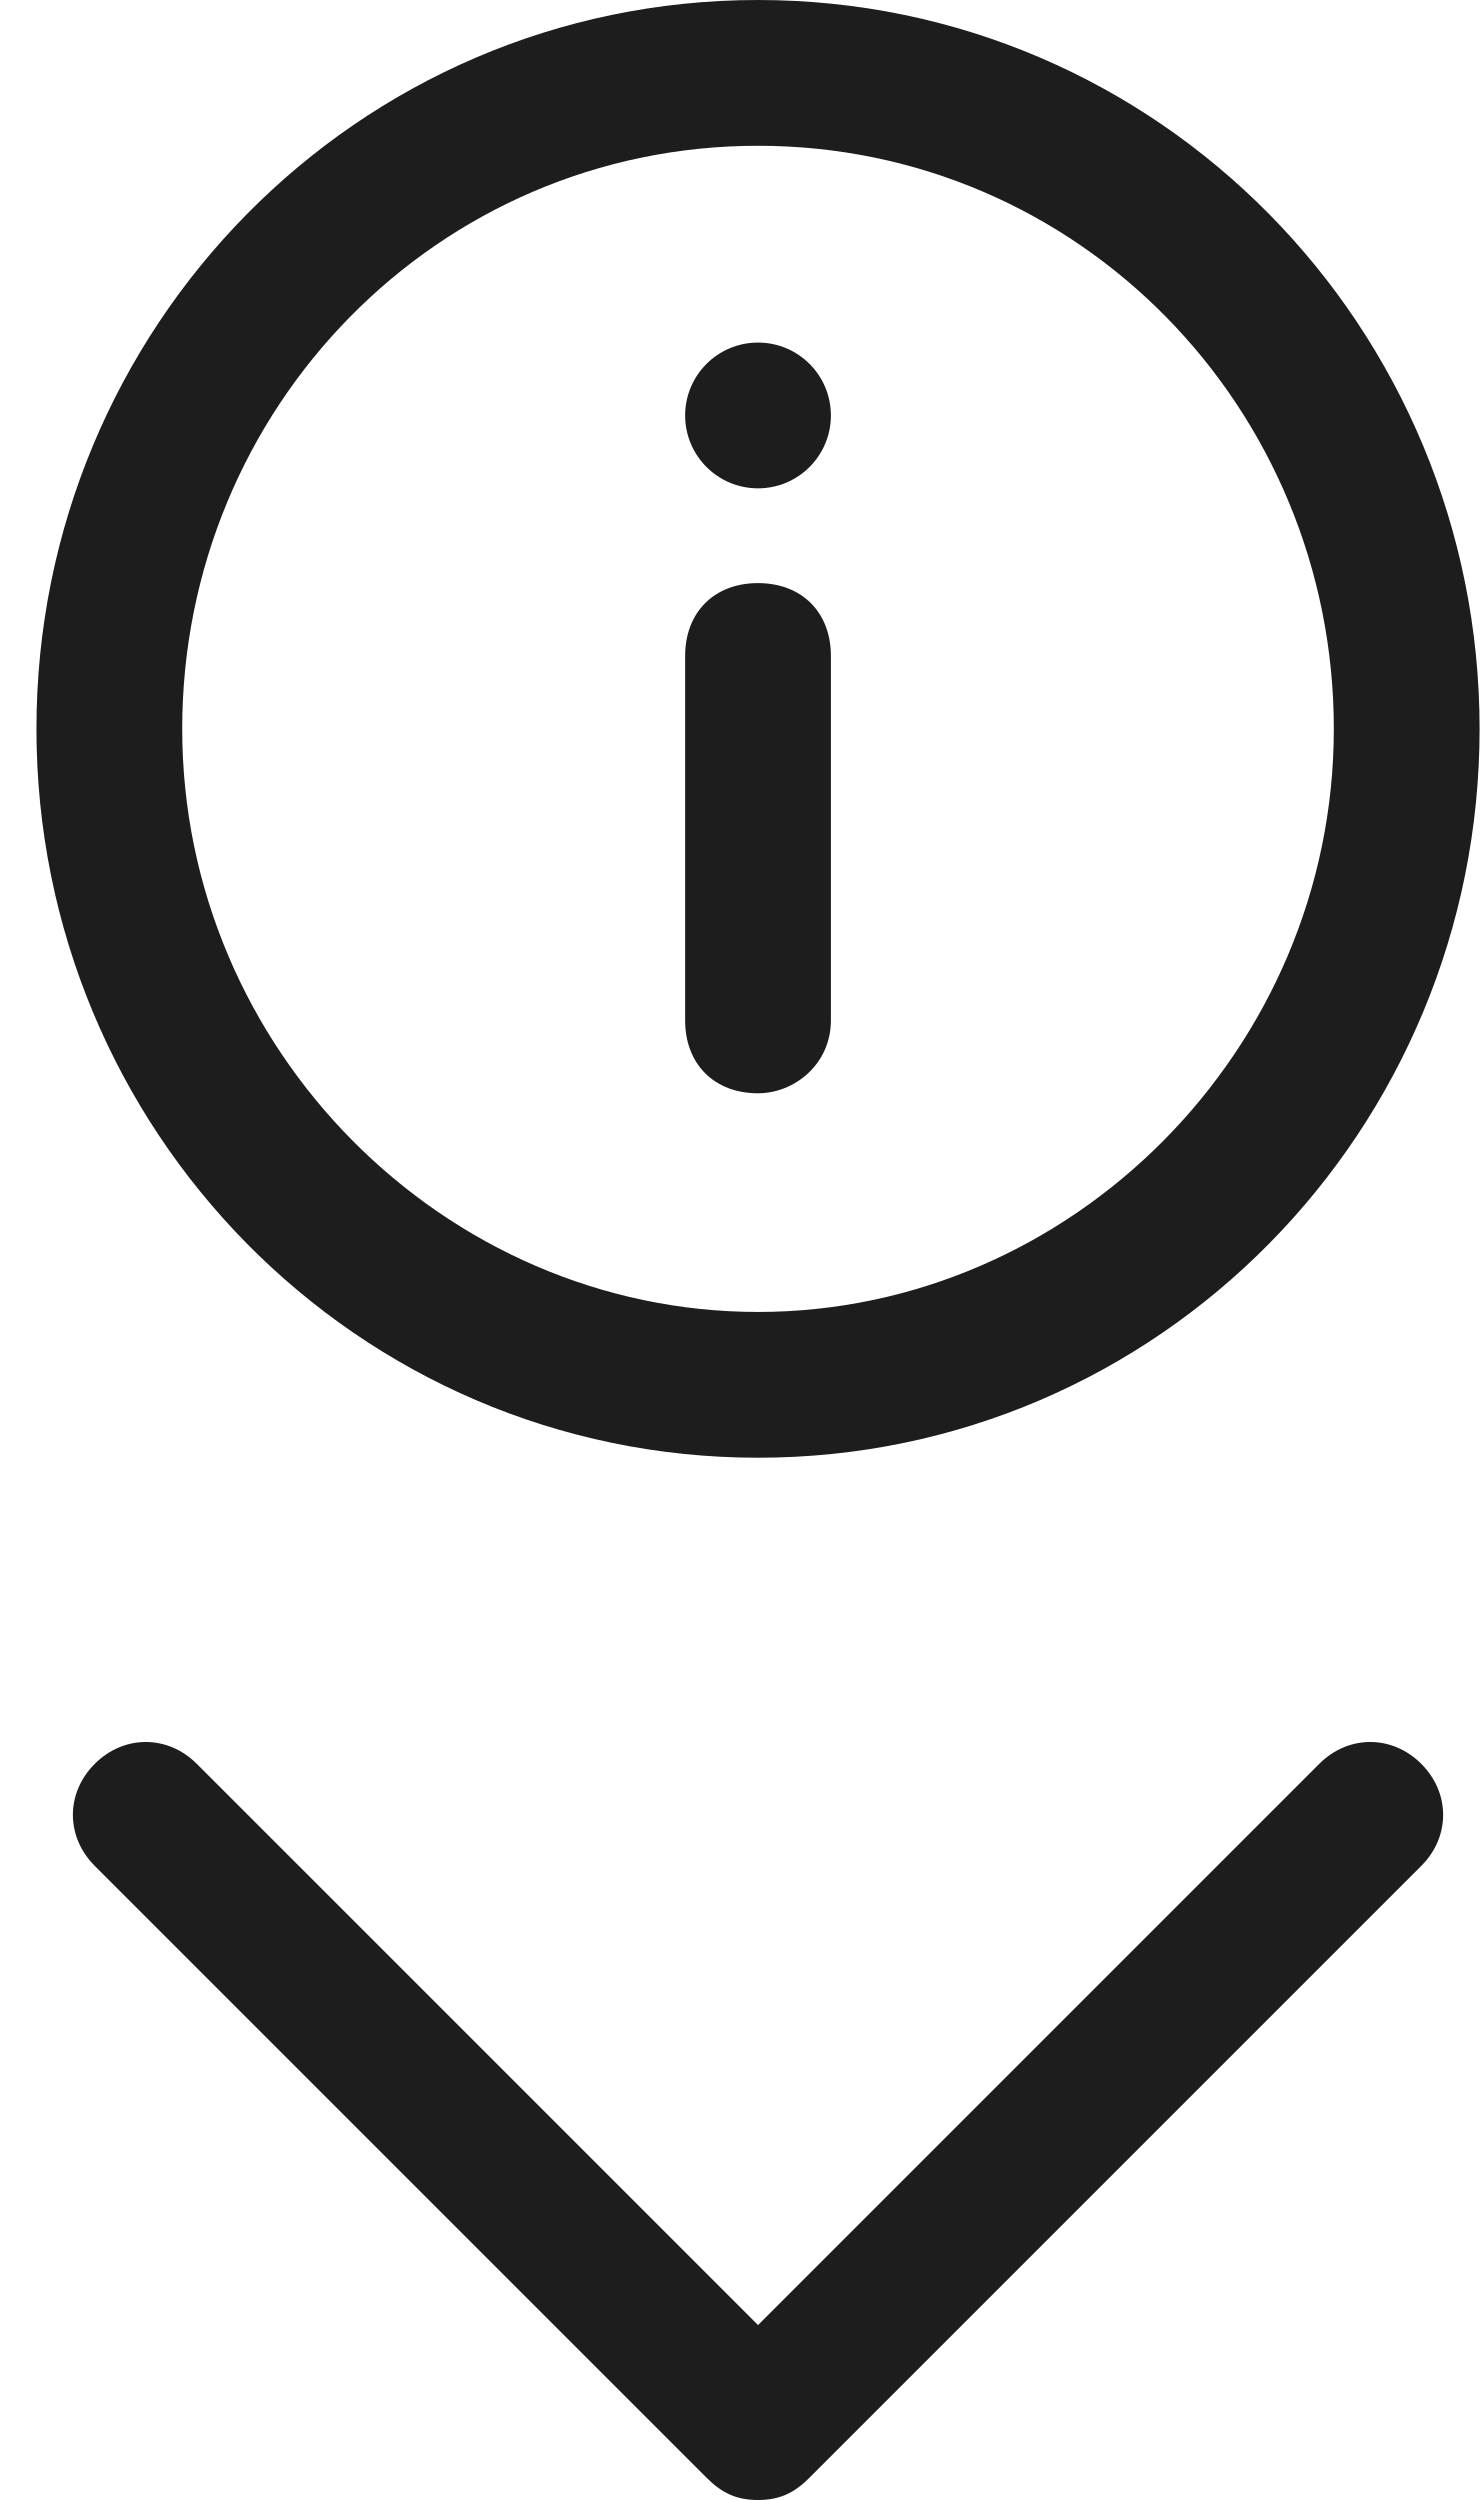
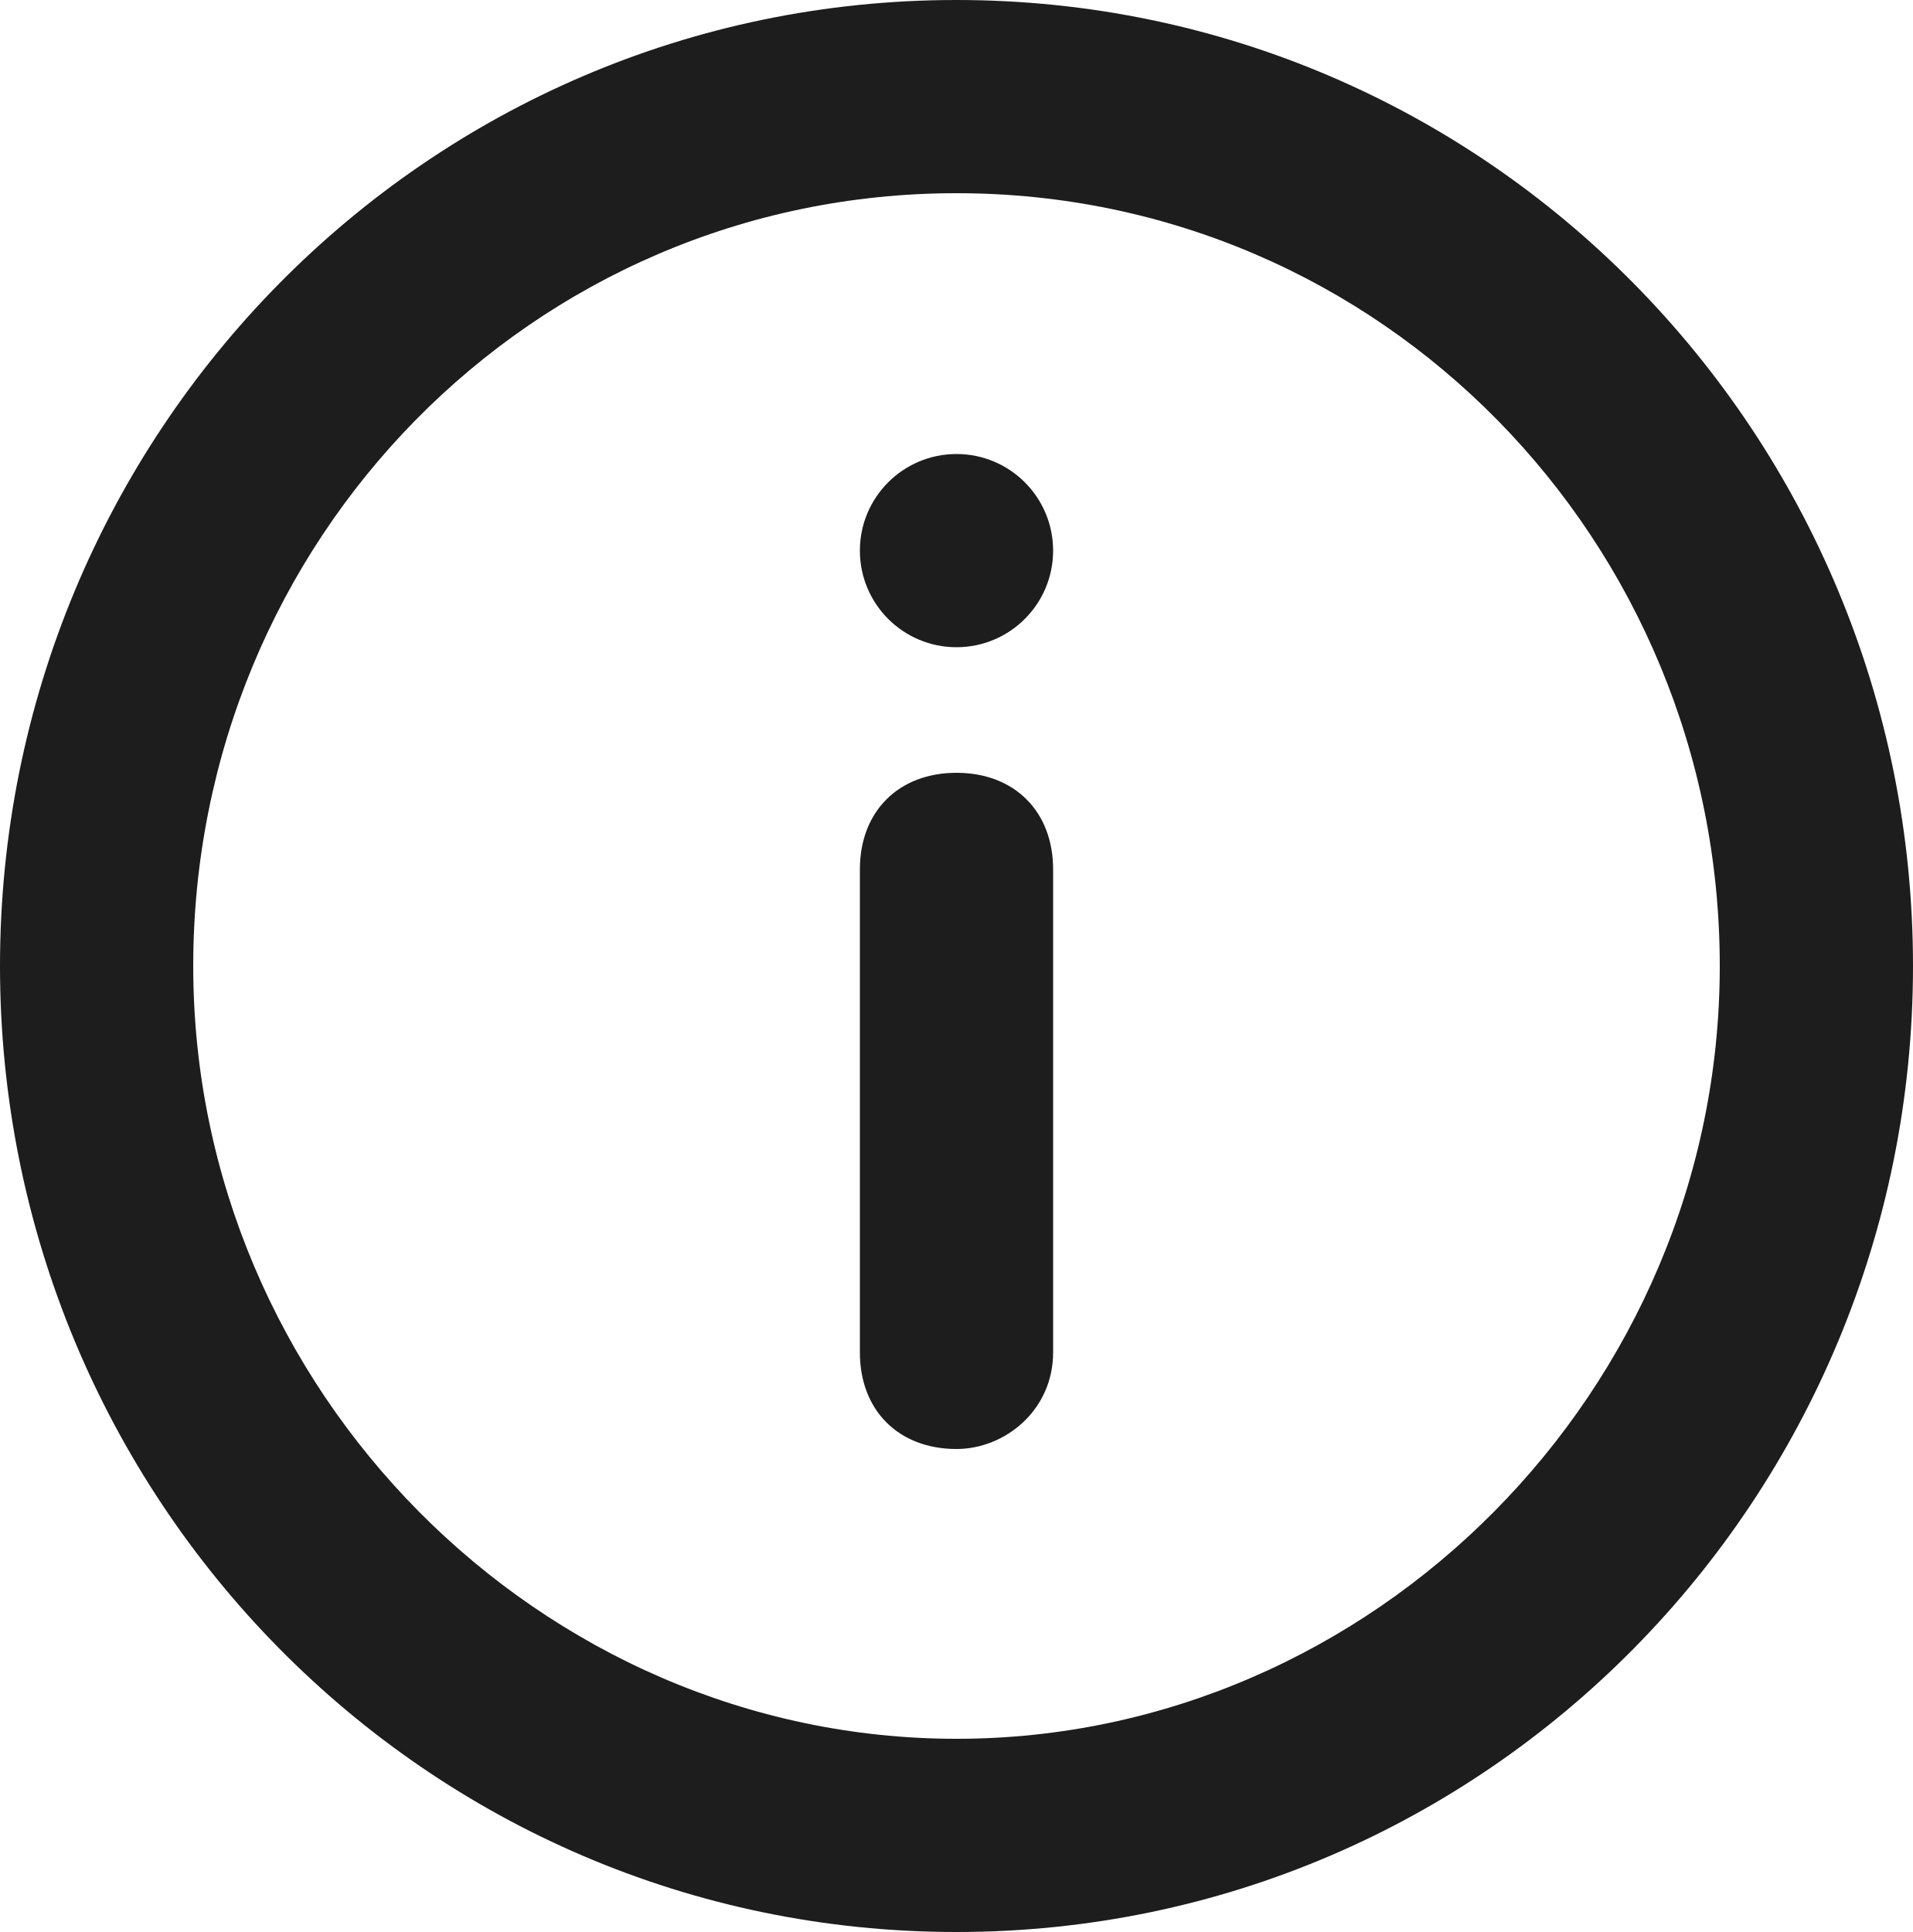
- <svg viewBox="0 0 20.3 34.3">
-   <path class="icon__shape" fill="#1d1d1d" d="M10.4 2c4.4 0 7.9 3.6 7.9 8s-3.6 8-7.9 8-7.9-3.6-7.9-8S6 2 10.4 2m0-2C4.9 0 .5 4.5.5 10s4.4 10 9.9 10 9.9-4.5 9.9-10-4.4-10-9.9-10z" />
-   <path class="icon__shape" fill="#1d1d1d" d="M10.4 15c-.6 0-1-.4-1-1V9c0-.6.4-1 1-1s1 .4 1 1v5c0 .6-.5 1-1 1zm0 19.3c-.3 0-.5-.1-.7-.3l-8.4-8.4c-.4-.4-.4-1 0-1.4s1-.4 1.4 0l7.7 7.7 7.7-7.7c.4-.4 1-.4 1.4 0s.4 1 0 1.4L11.1 34c-.2.2-.4.3-.7.3z" />
-   <circle class="icon__shape" fill="#1d1d1d" cx="10.4" cy="5.7" r="1" />
+ <svg viewBox="0 0 19.8 20">
+   <path class="icon__shape" fill="#1d1d1d" d="M9.9,2c4.4,0,7.9,3.6,7.9,8s-3.6,8-7.9,8S2,14.4,2,10S5.5,2,9.9,2 M9.9,0C4.4,0,0,4.5,0,10s4.4,10,9.9,10  s9.9-4.5,9.9-10S15.4,0,9.9,0z" />
+   <circle class="icon__shape" fill="#1d1d1d" cx="9.9" cy="5.7" r="1" />
+   <path class="icon__shape" fill="#1d1d1d" d="M9.9,15c0.5,0,1-0.4,1-1V9c0-0.6-0.4-1-1-1c-0.6,0-1,0.4-1,1v5C8.9,14.6,9.3,15,9.9,15z" />
+   <path class="icon__shape" fill="#1d1d1d" d="M-7.3,24.2l-7.7,7.7l-7.7-7.7c-0.4-0.4-1-0.4-1.4,0c-0.4,0.4-0.4,1,0,1.4l8.4,8.4c0.2,0.2,0.4,0.3,0.7,0.3 s0.5-0.1,0.7-0.3l8.4-8.4c0.4-0.4,0.4-1,0-1.4C-6.3,23.8-6.9,23.8-7.3,24.2z" />
+   <path class="icon__shape" fill="#1d1d1d" d="M-15,15c0.5,0,1-0.4,1-1V9c0-0.6-0.4-1-1-1c-0.6,0-1,0.4-1,1v5C-16,14.6-15.6,15-15,15z" />
</svg>
